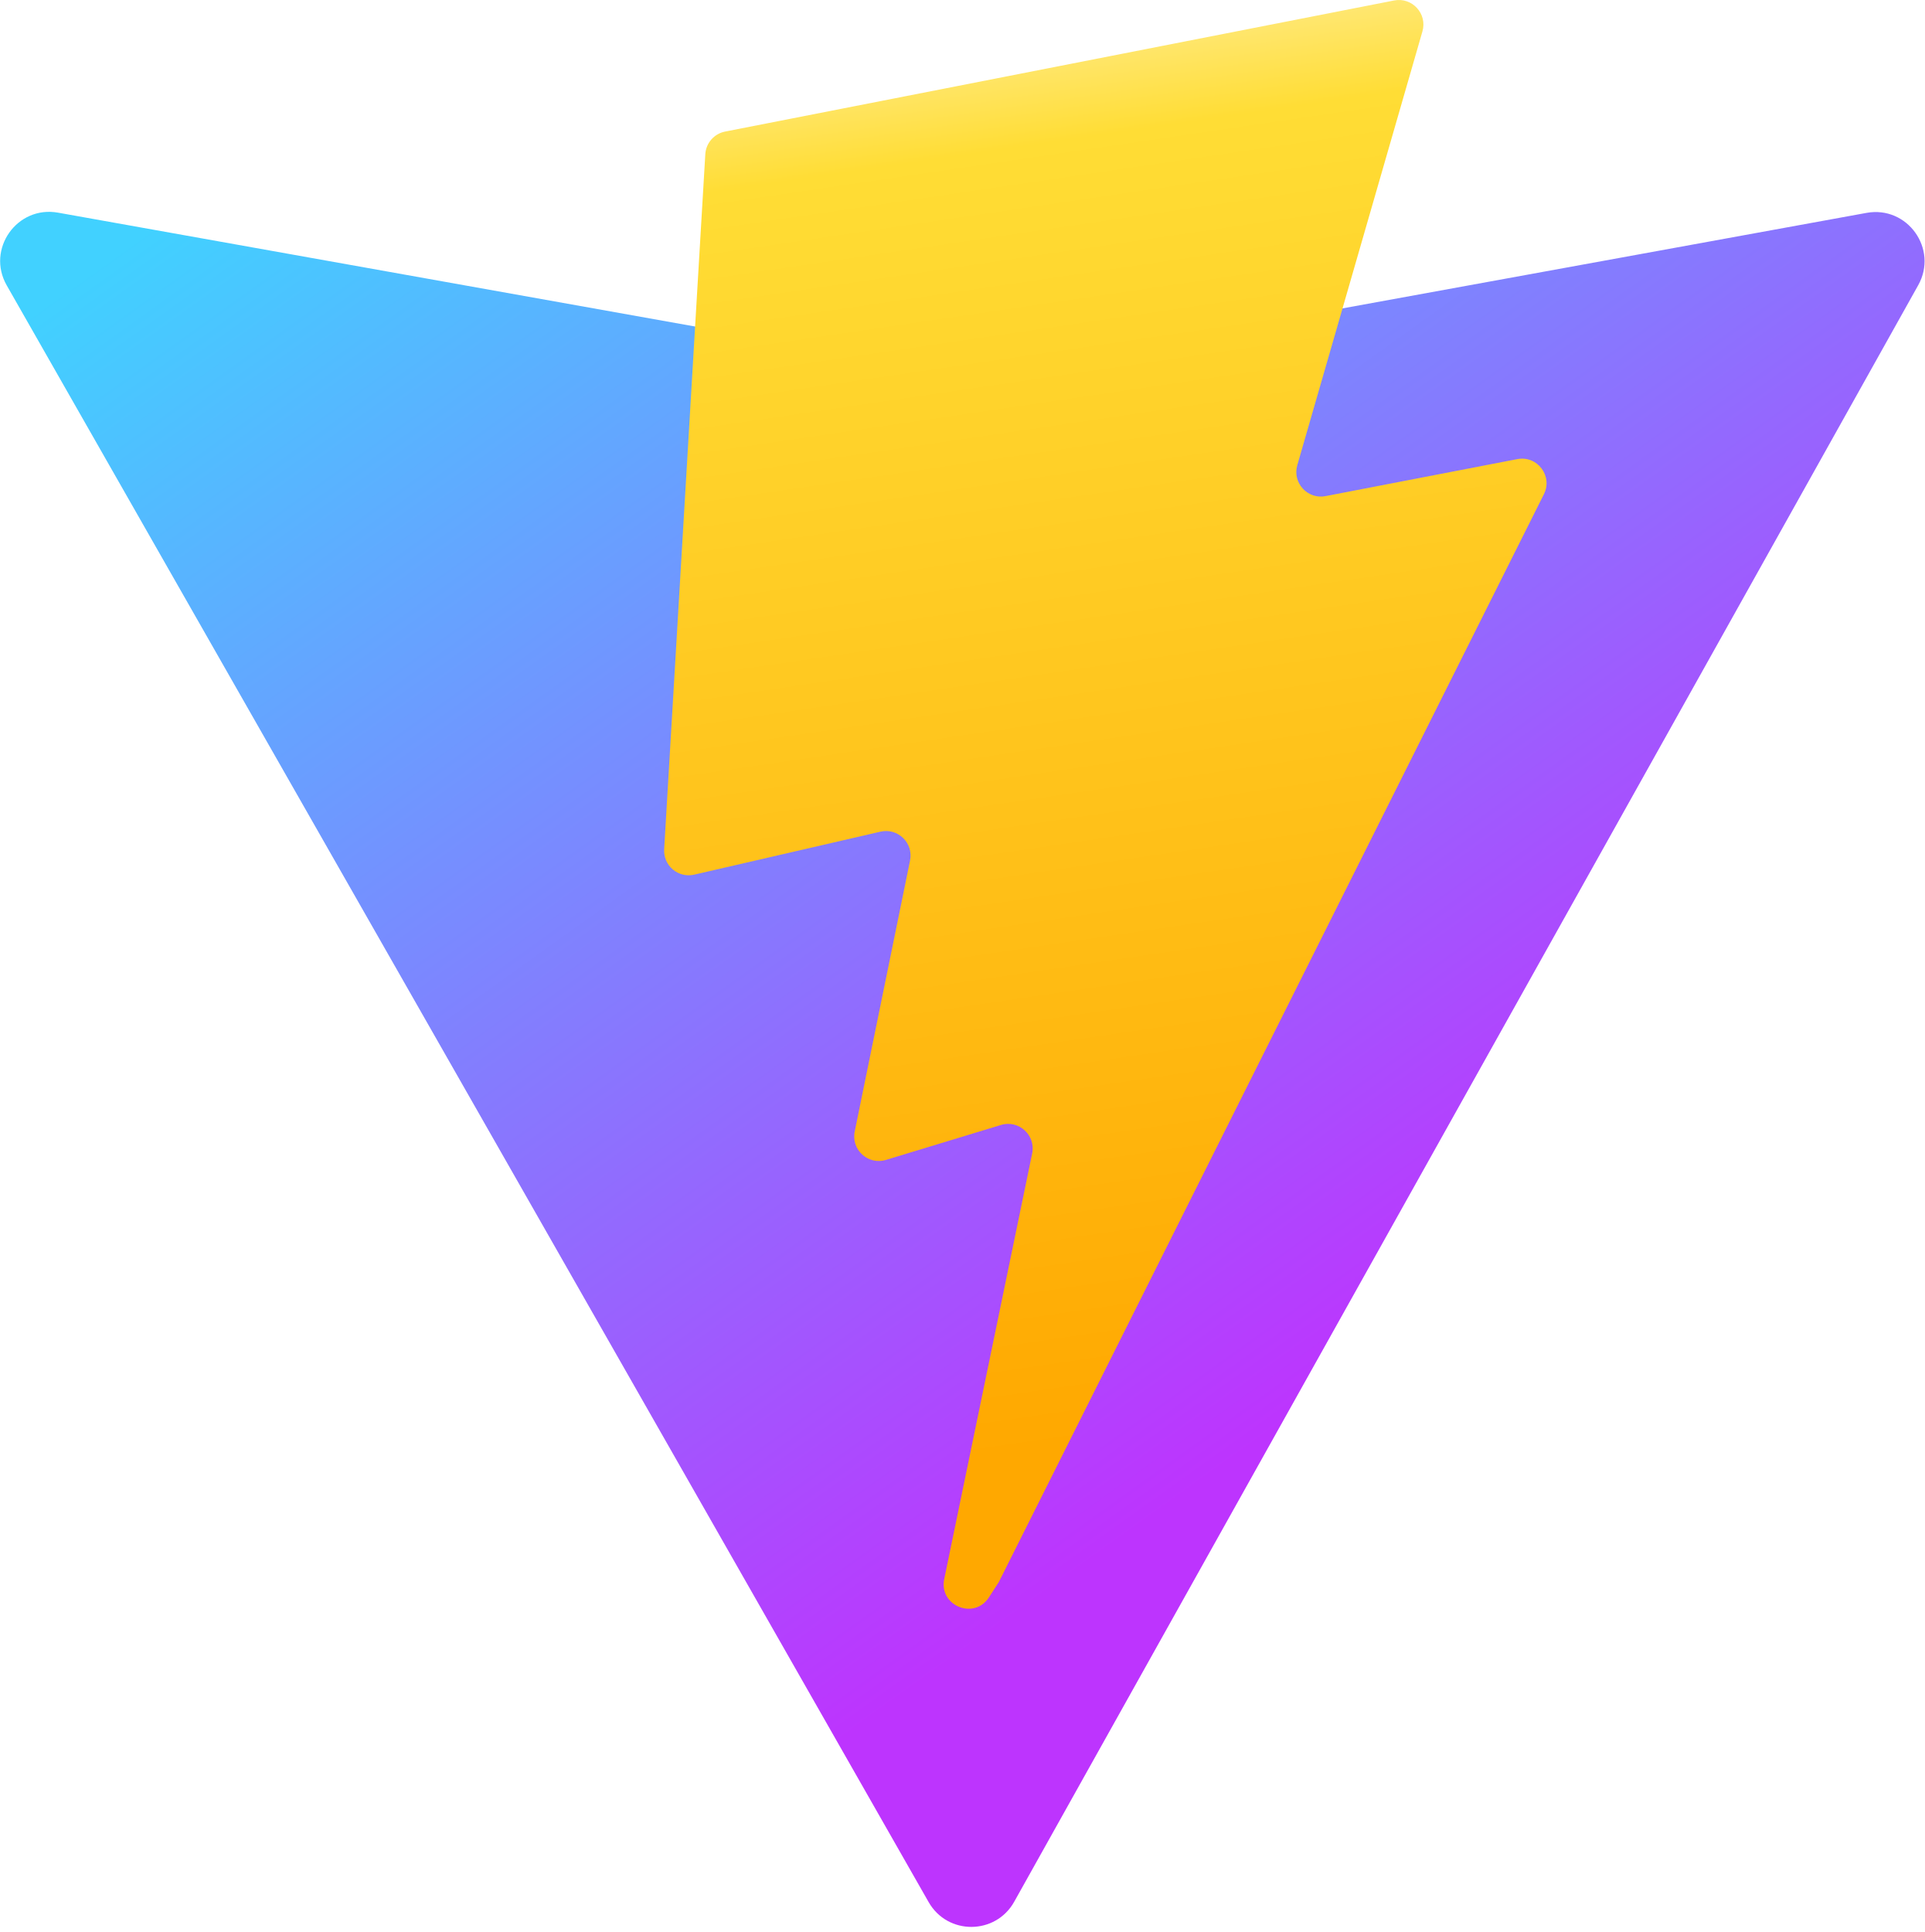
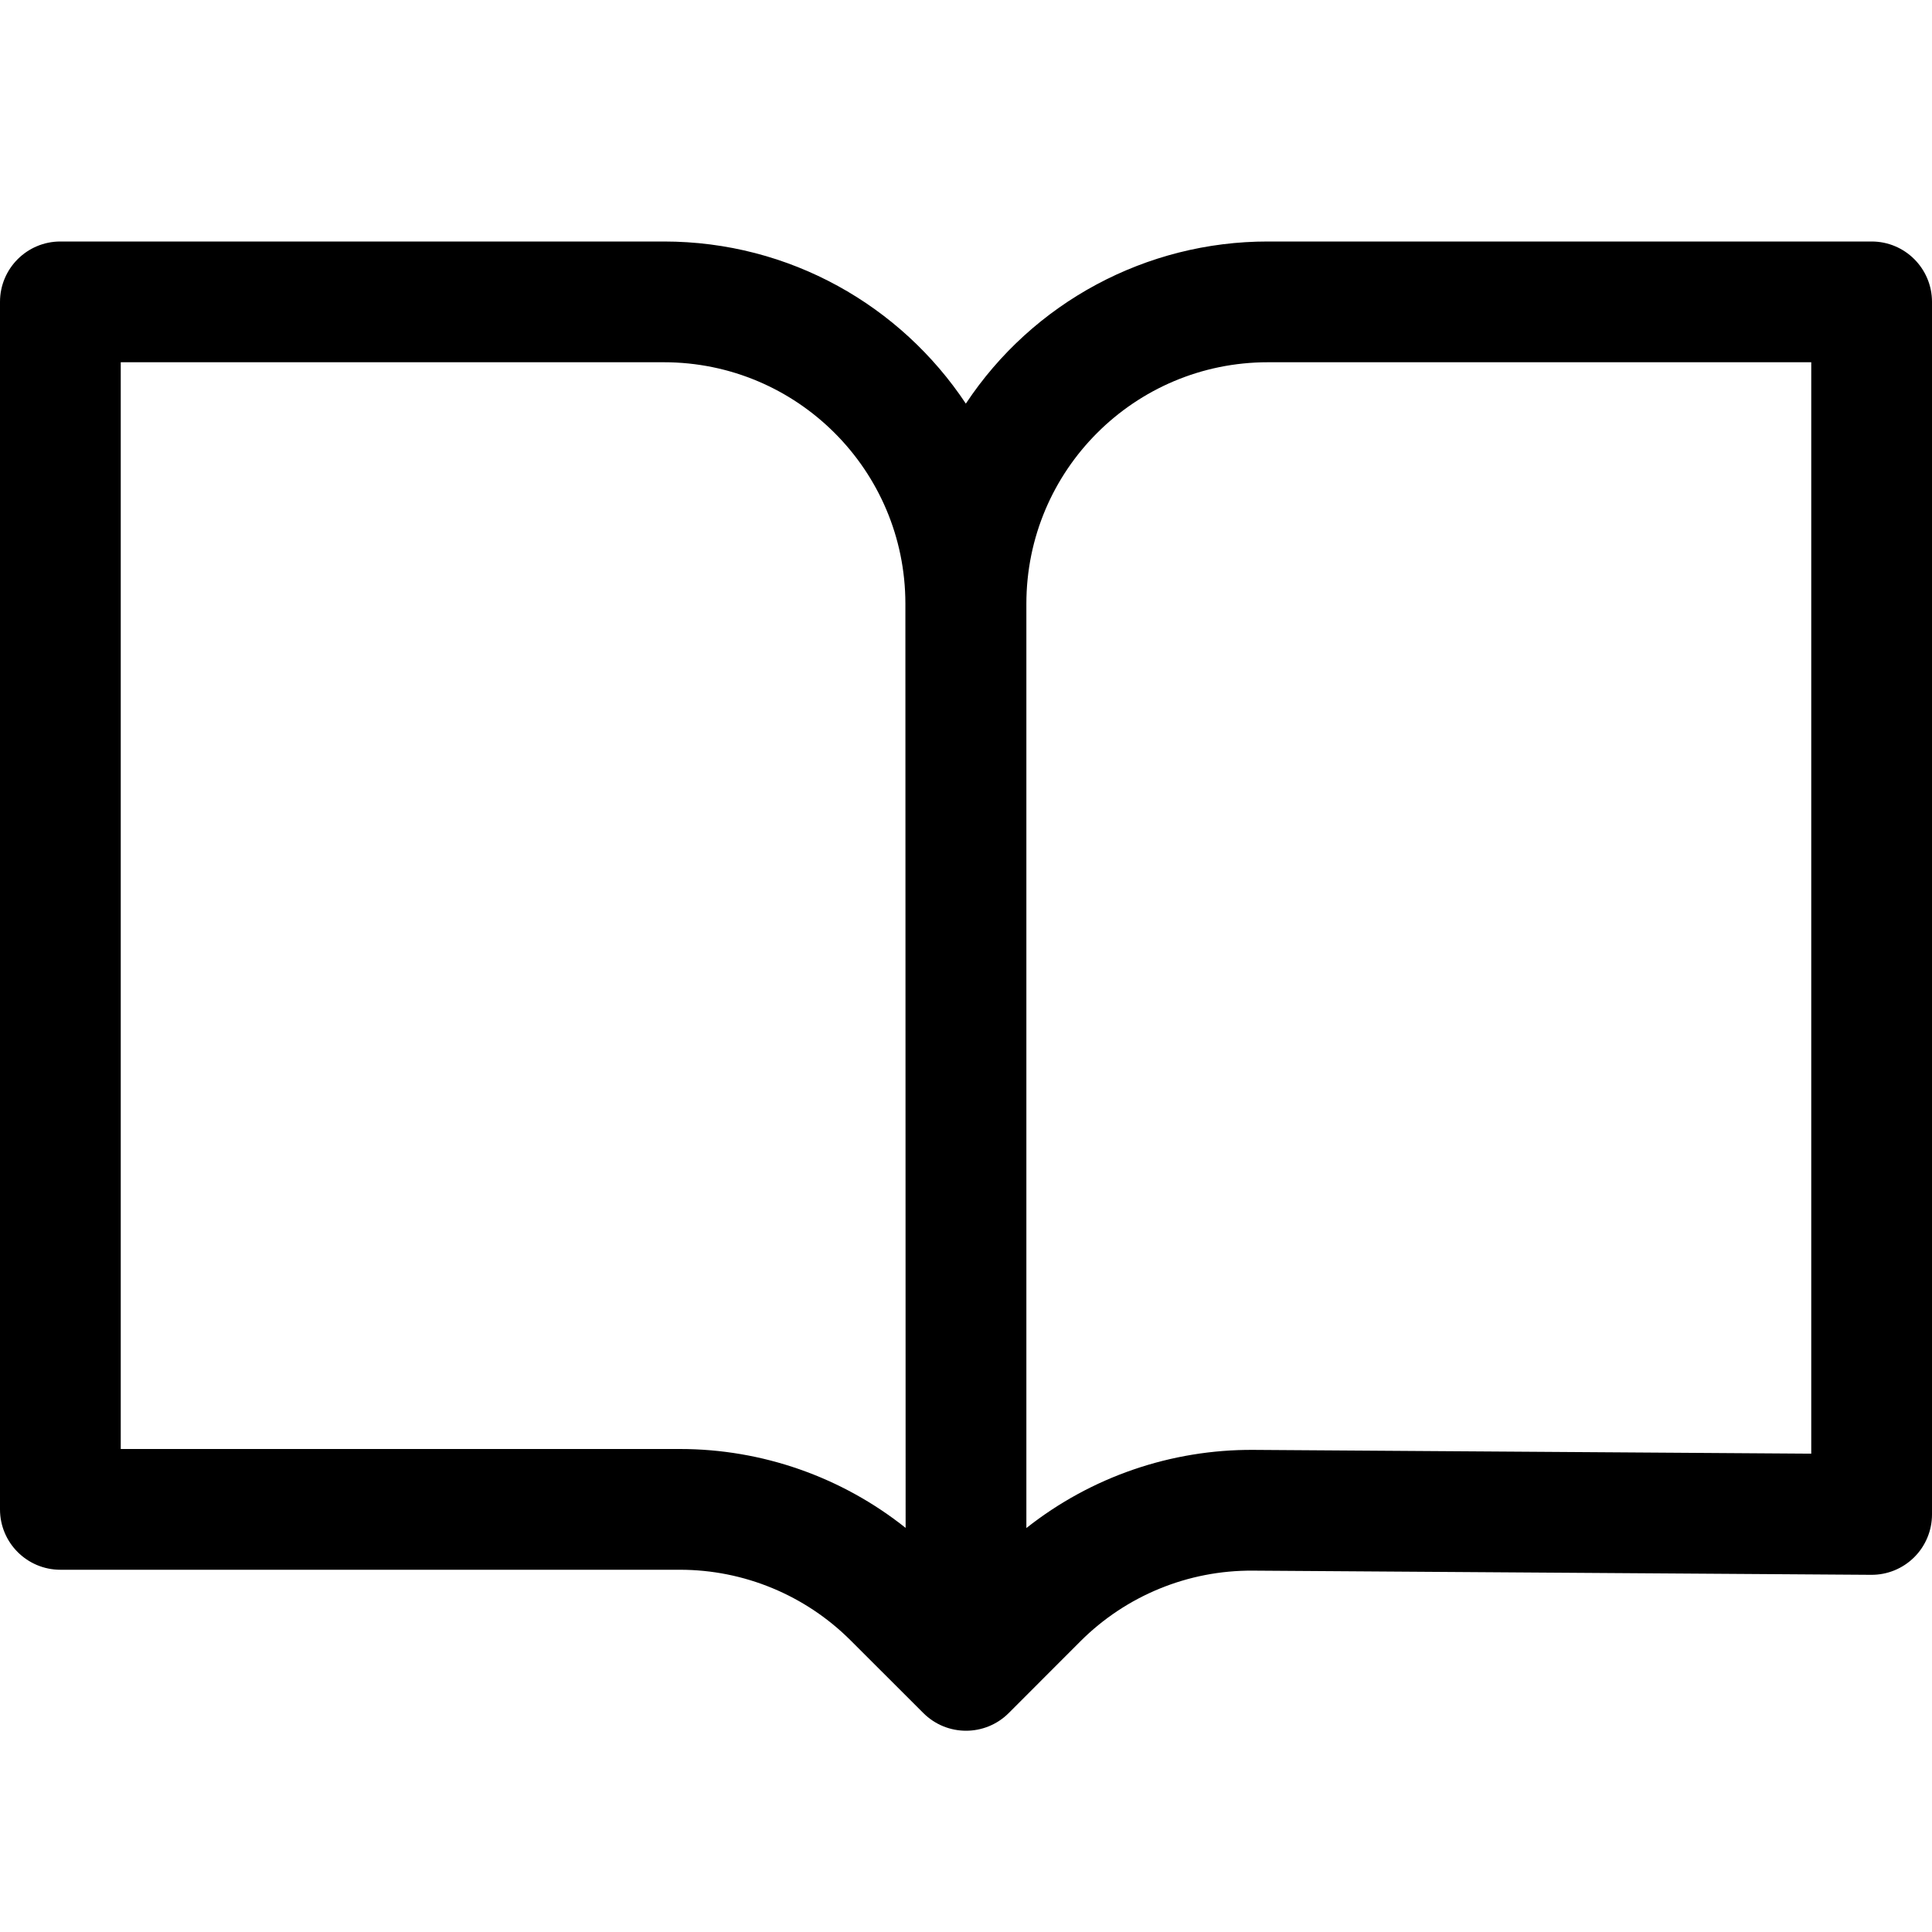
- <svg xmlns="http://www.w3.org/2000/svg" aria-hidden="true" role="img" class="iconify iconify--logos" width="31.88" height="32" preserveAspectRatio="xMidYMid meet" viewBox="0 0 256 257">
-   <defs>
-     <linearGradient id="IconifyId1813088fe1fbc01fb466" x1="-.828%" x2="57.636%" y1="7.652%" y2="78.411%">
-       <stop offset="0%" stop-color="#41D1FF" />
-       <stop offset="100%" stop-color="#BD34FE" />
-     </linearGradient>
-     <linearGradient id="IconifyId1813088fe1fbc01fb467" x1="43.376%" x2="50.316%" y1="2.242%" y2="89.03%">
-       <stop offset="0%" stop-color="#FFEA83" />
-       <stop offset="8.333%" stop-color="#FFDD35" />
-       <stop offset="100%" stop-color="#FFA800" />
-     </linearGradient>
-   </defs>
-   <path fill="url(#IconifyId1813088fe1fbc01fb466)" d="M255.153 37.938L134.897 252.976c-2.483 4.44-8.862 4.466-11.382.048L.875 37.958c-2.746-4.814 1.371-10.646 6.827-9.67l120.385 21.517a6.537 6.537 0 0 0 2.322-.004l117.867-21.483c5.438-.991 9.574 4.796 6.877 9.62Z" />
-   <path fill="url(#IconifyId1813088fe1fbc01fb467)" d="M185.432.063L96.44 17.501a3.268 3.268 0 0 0-2.634 3.014l-5.474 92.456a3.268 3.268 0 0 0 3.997 3.378l24.777-5.718c2.318-.535 4.413 1.507 3.936 3.838l-7.361 36.047c-.495 2.426 1.782 4.5 4.151 3.78l15.304-4.649c2.372-.72 4.652 1.36 4.15 3.788l-11.698 56.621c-.732 3.542 3.979 5.473 5.943 2.437l1.313-2.028l72.516-144.72c1.215-2.423-.88-5.186-3.54-4.672l-25.505 4.922c-2.396.462-4.435-1.77-3.759-4.114l16.646-57.705c.677-2.35-1.37-4.583-3.769-4.113Z" />
+ <svg xmlns="http://www.w3.org/2000/svg" fill="#000000" width="800px" height="800px" viewBox="0 0 24 24">
+   <path fill-rule="evenodd" d="M0 3.75A.75.75 0 01.75 3h7.497c1.566 0 2.945.8 3.751 2.014A4.496 4.496 0 0115.75 3h7.5a.75.75 0 01.75.75v15.063a.75.75 0 01-.755.75l-7.682-.052a3 3 0 00-2.142.878l-.89.891a.75.75 0 01-1.061 0l-.902-.901a3 3 0 00-2.121-.879H.75a.75.75 0 01-.75-.75v-15zm11.247 3.747a3 3 0 00-3-2.997H1.5V18h6.947a4.5 4.5 0 012.803.98l-.003-11.483zm1.503 11.485V7.5a3 3 0 013-3h6.75v13.558l-6.927-.047a4.5 4.5 0 00-2.823.971z" />
</svg>
